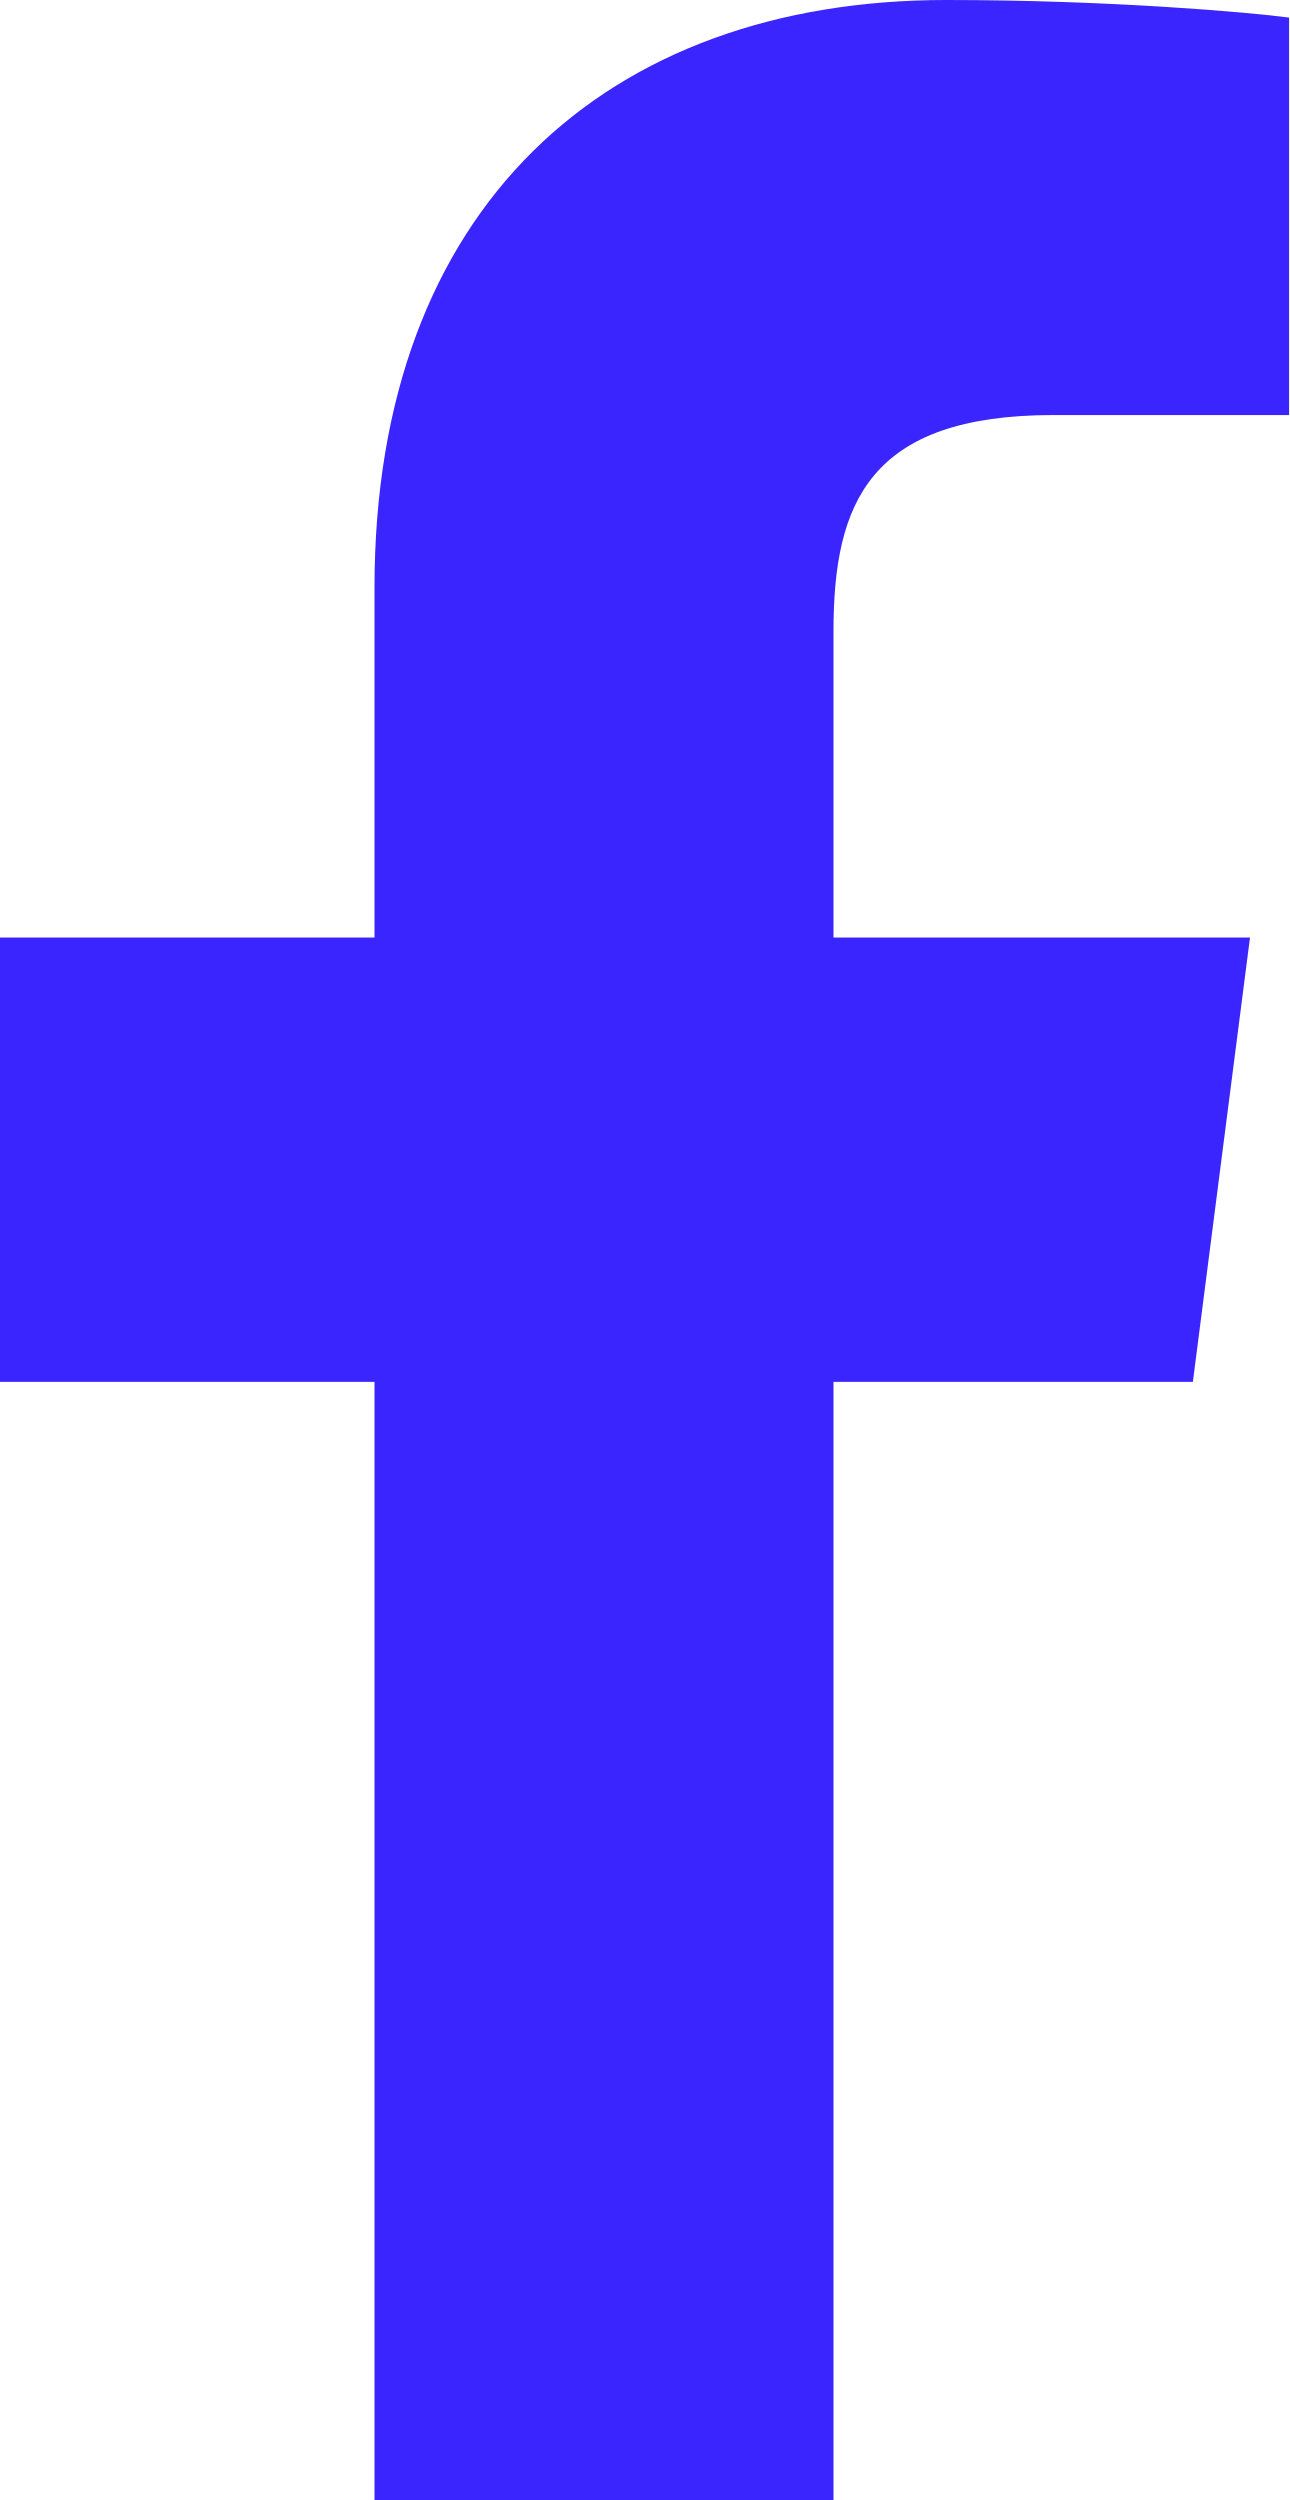
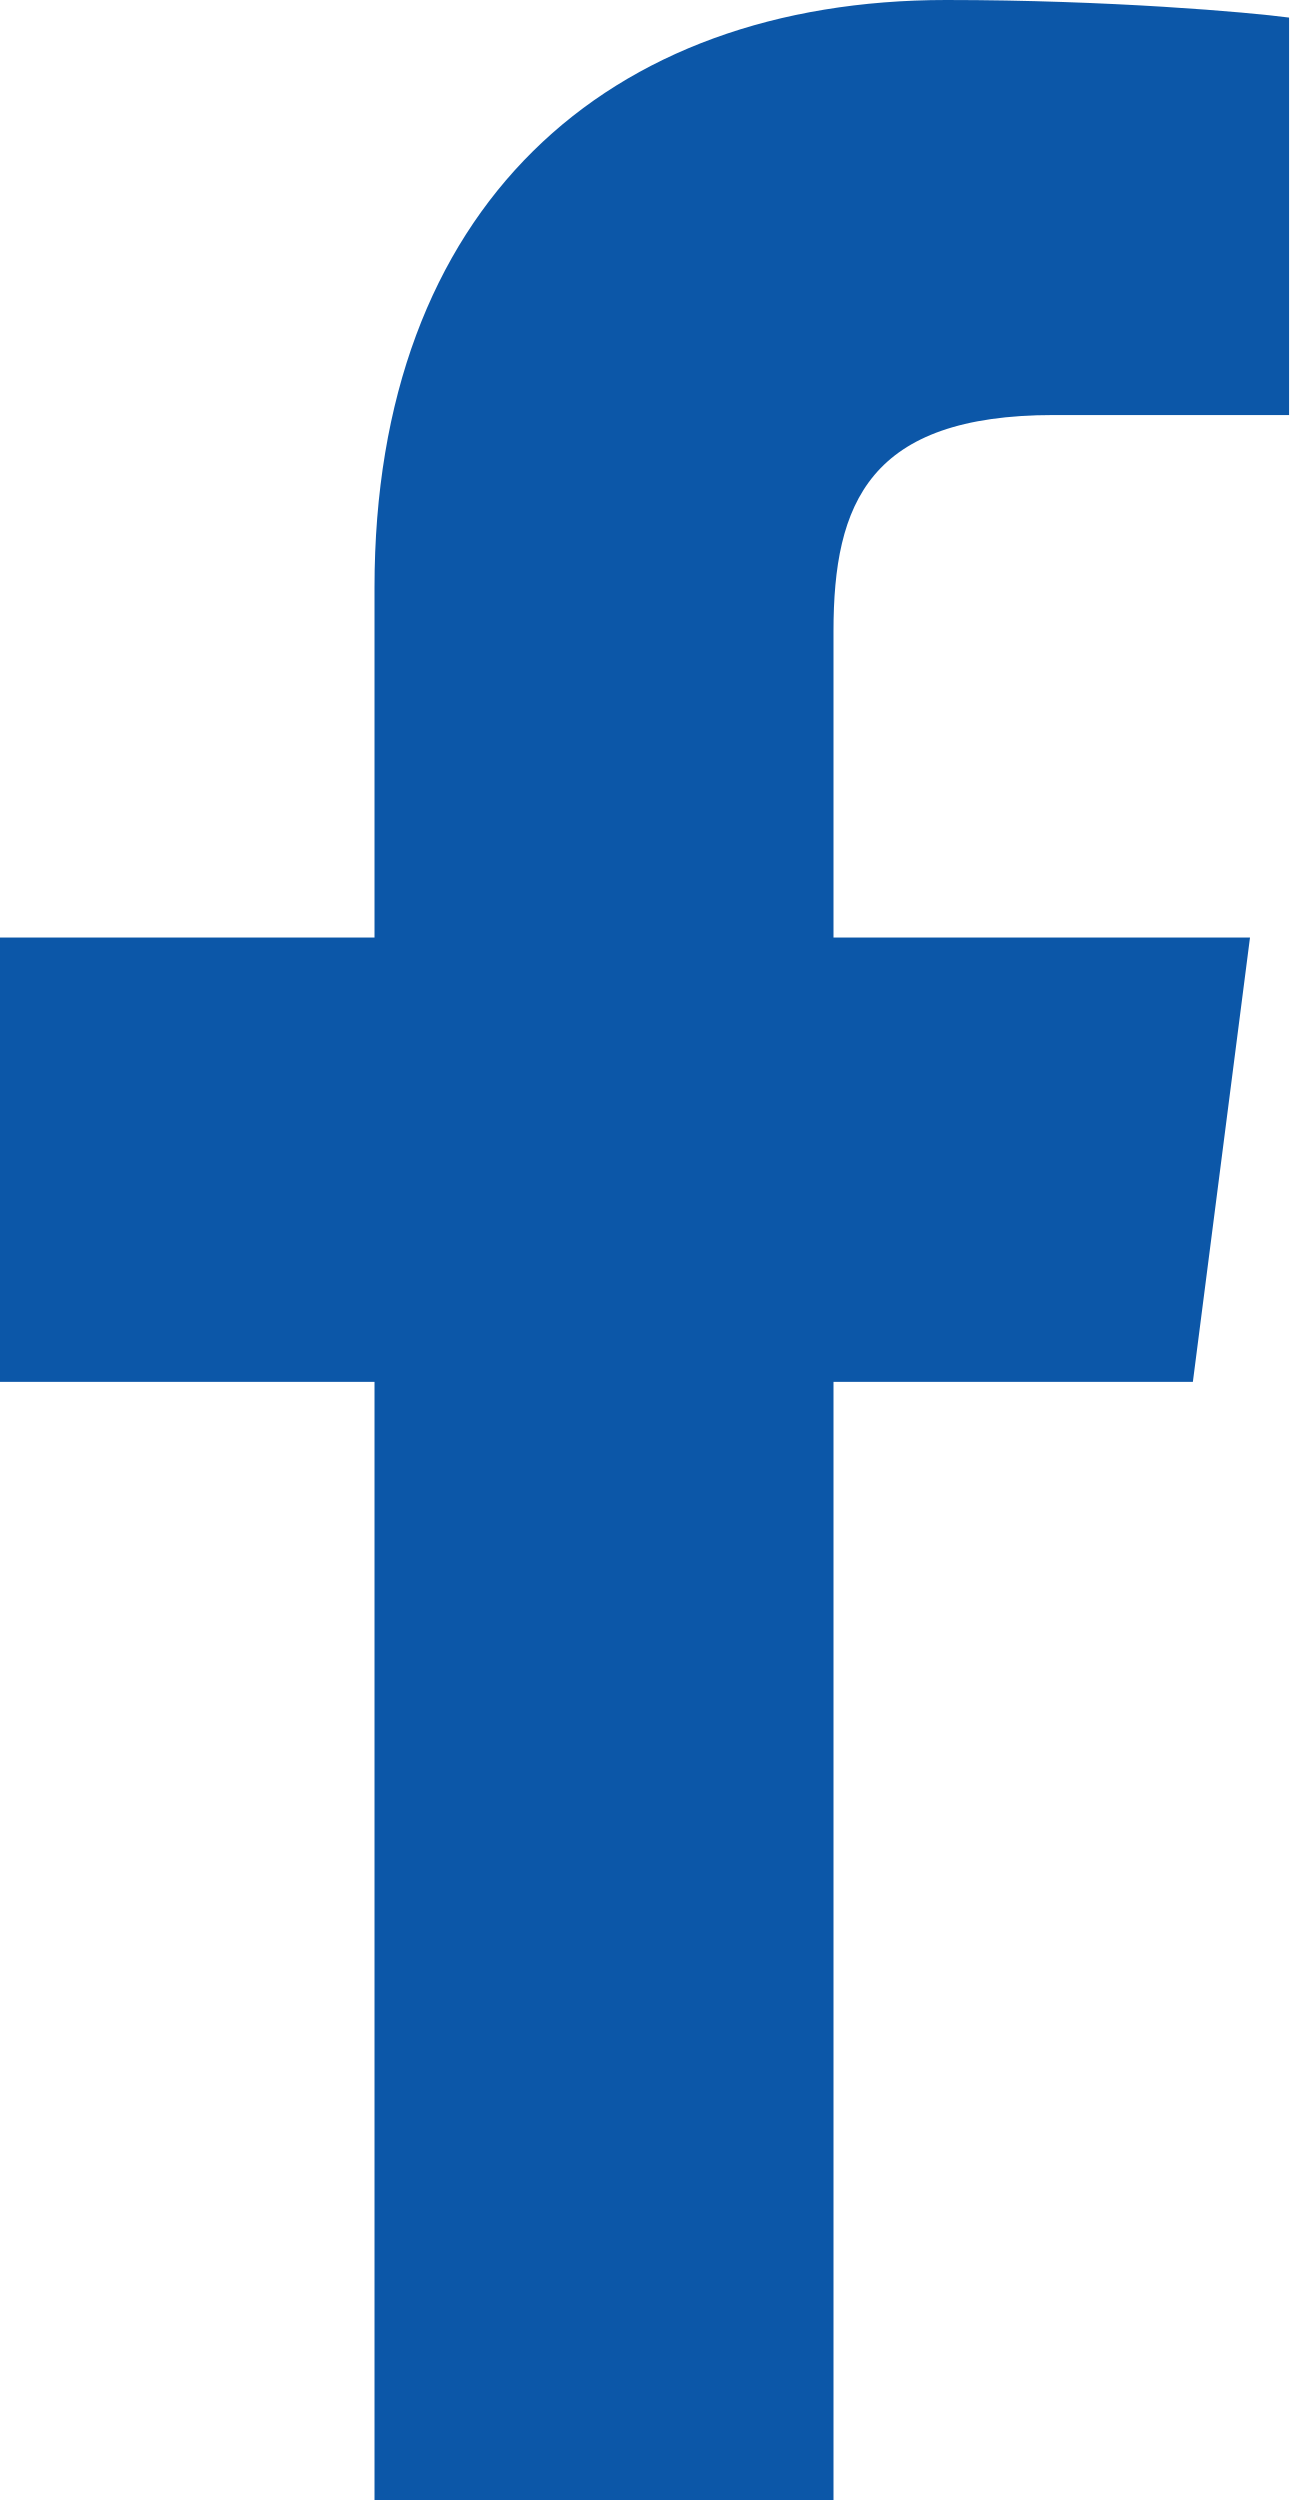
<svg xmlns="http://www.w3.org/2000/svg" viewBox="0 0 264 512">
-   <path fill="#3A25FF" d="M76.7 512V283H0v-91h76.7v-71.7C76.7 42.4 124.3 0 193.8 0c33.3 0 61.9 2.5 70.2 3.6V85h-48.2c-37.8 0-45.1 18-45.1 44.3V192H256l-11.7 91h-73.6v229" />
+   <path fill="#0C57A8" d="M76.7 512V283H0v-91h76.7v-71.7C76.7 42.4 124.3 0 193.8 0c33.3 0 61.9 2.5 70.2 3.6V85h-48.2c-37.8 0-45.1 18-45.1 44.3V192H256l-11.7 91h-73.6v229" />
</svg>
